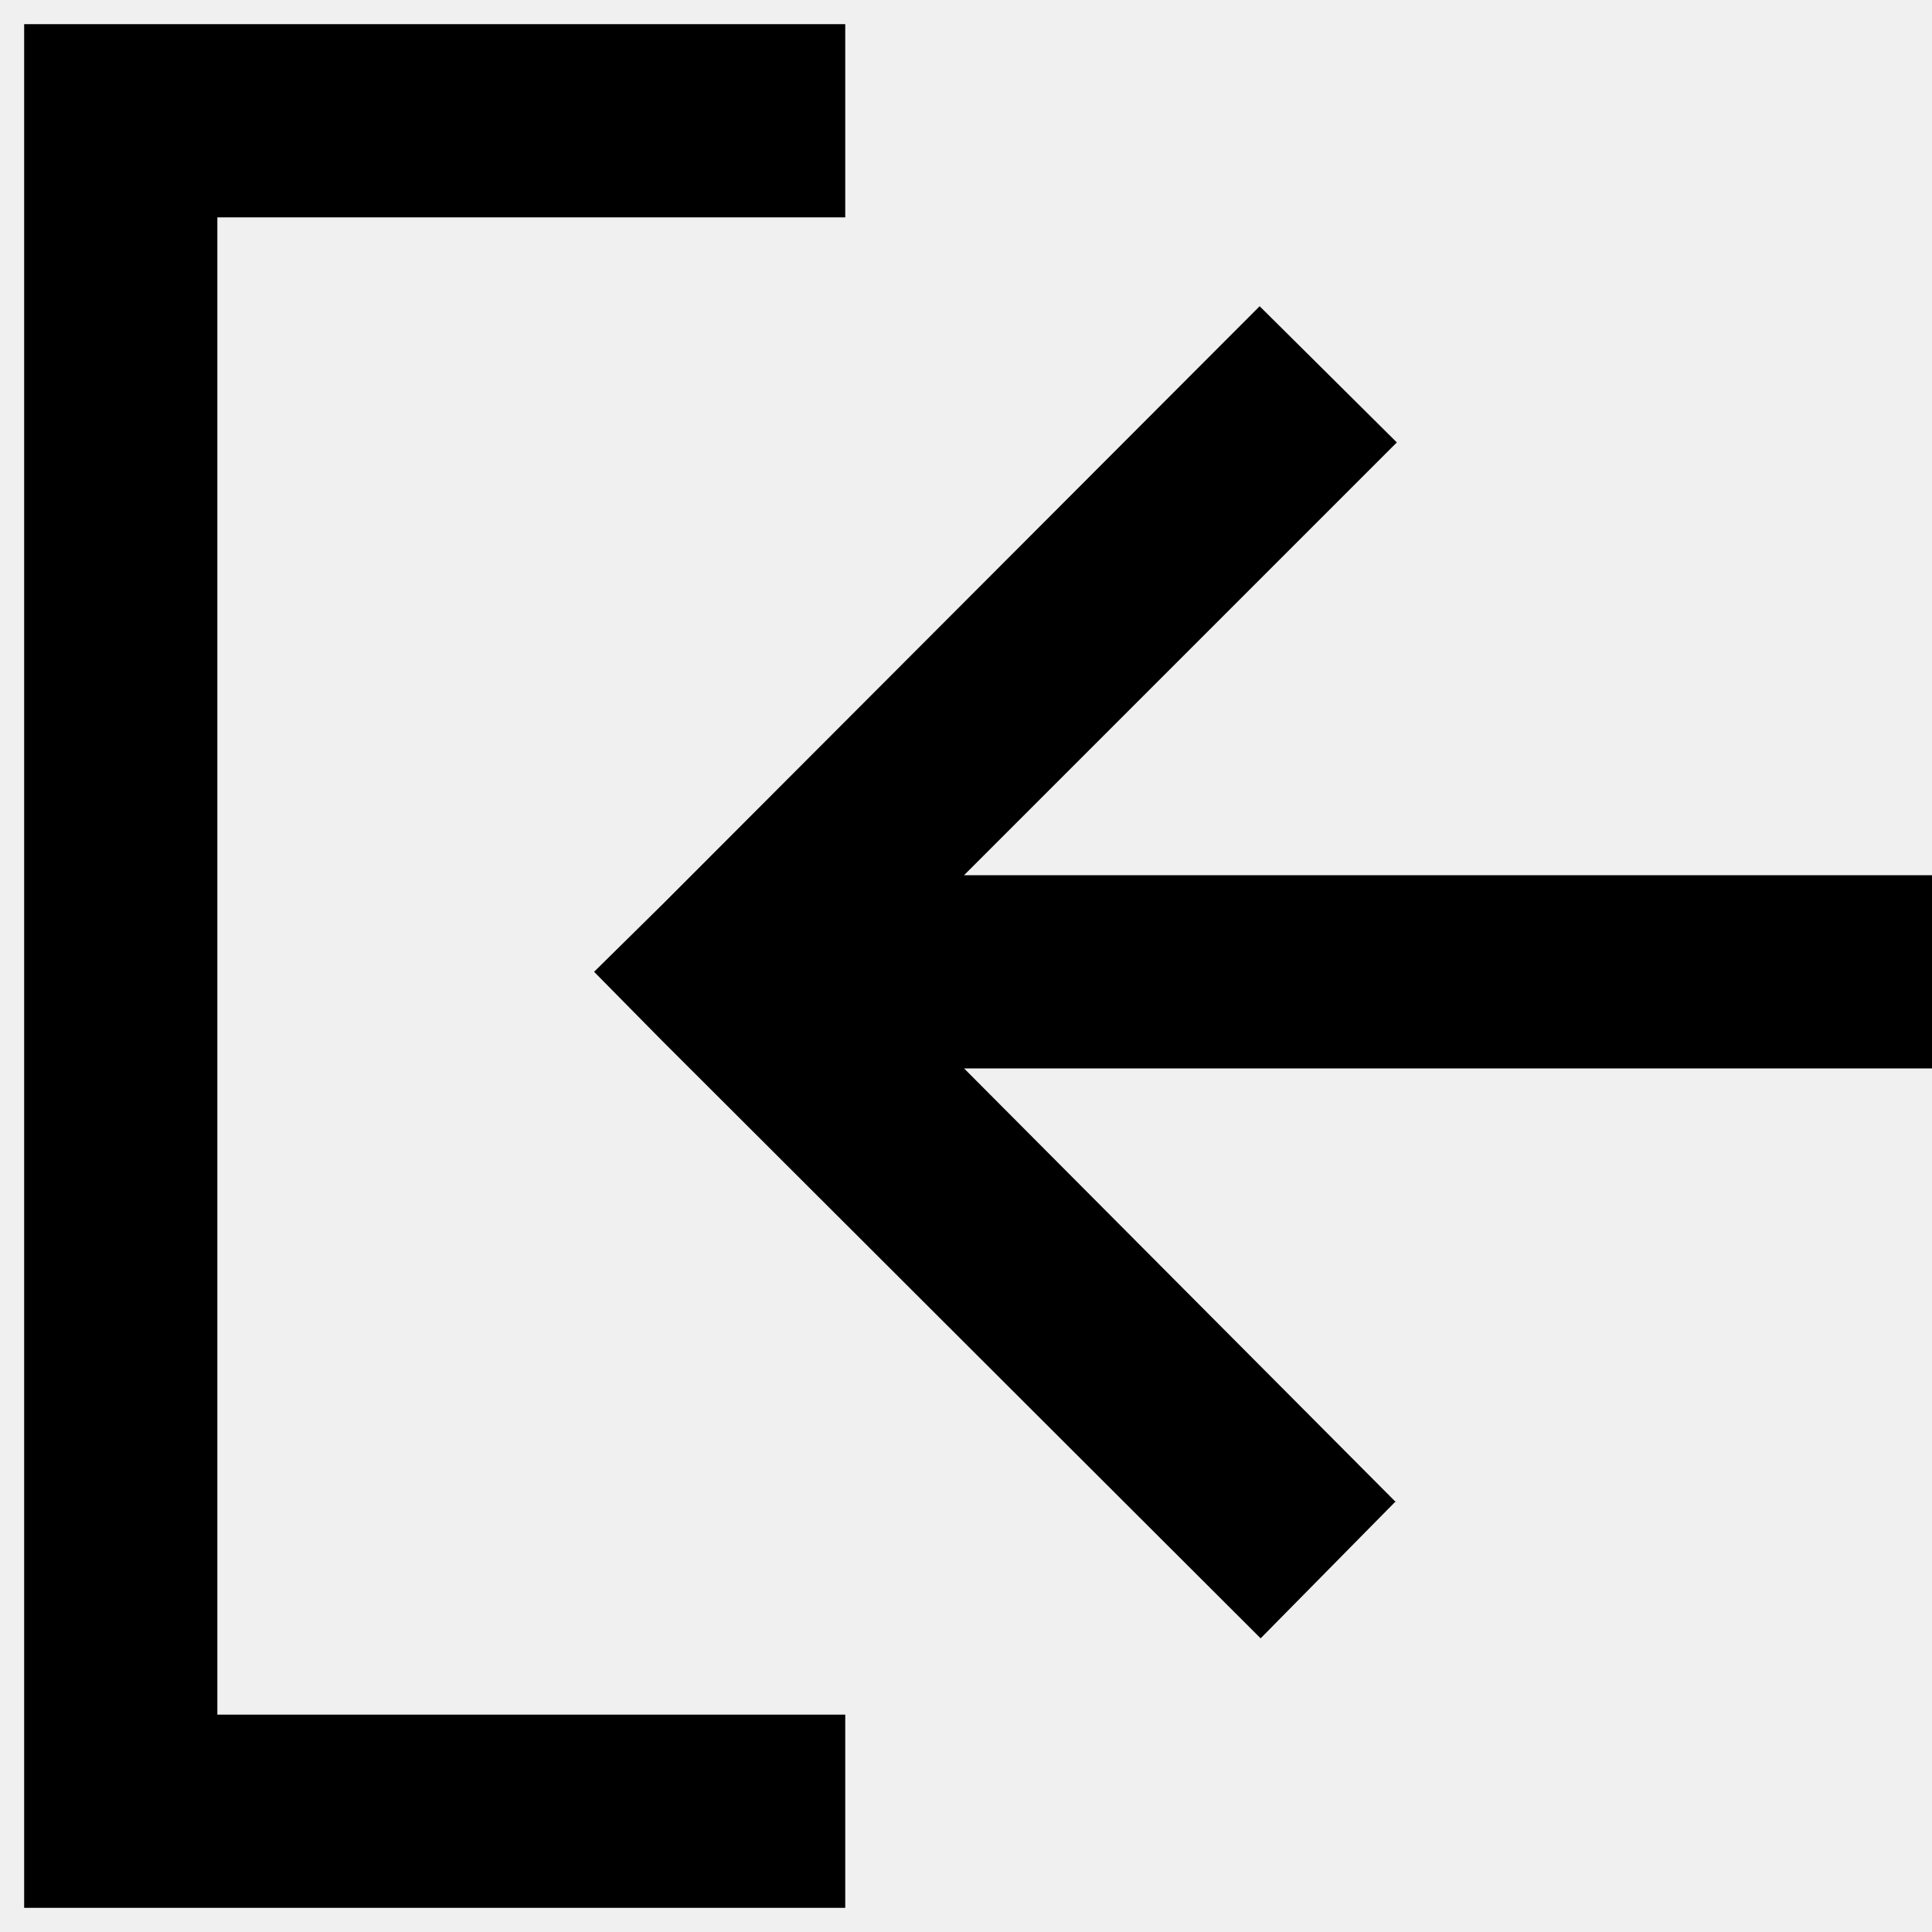
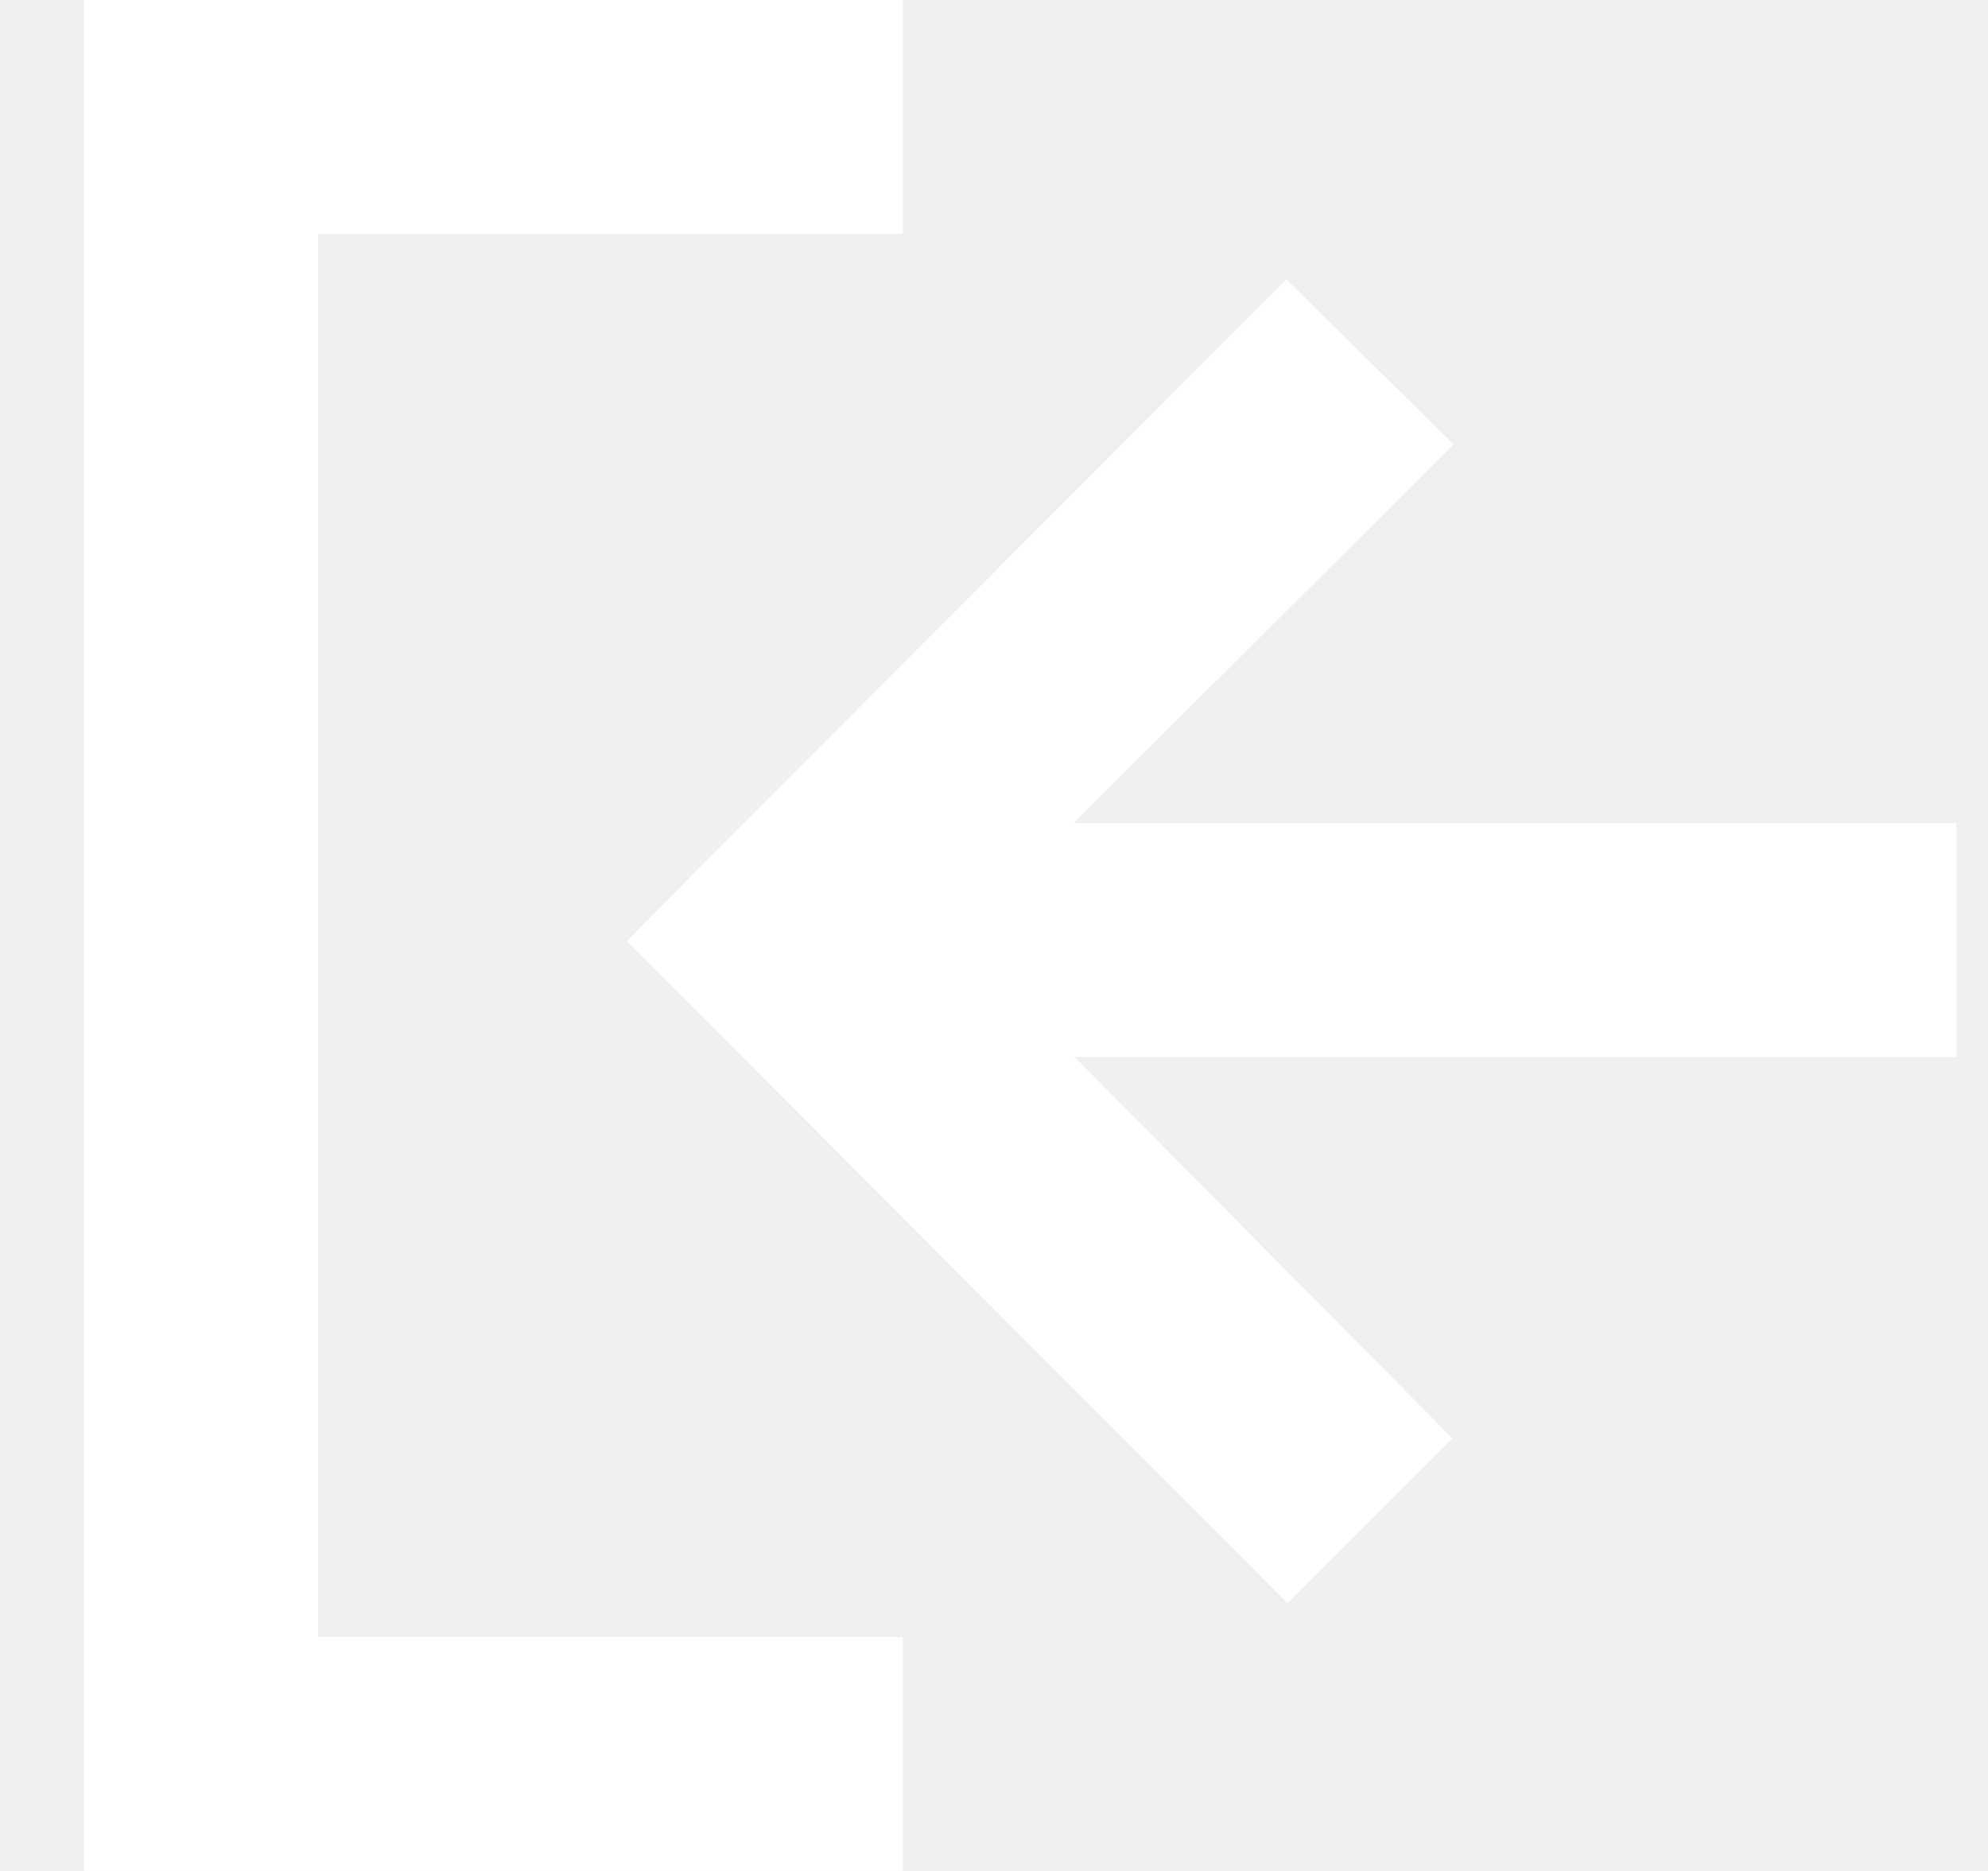
- <svg xmlns="http://www.w3.org/2000/svg" width="20" height="20" fill="none">
-   <path fill="#000" fill-rule="evenodd" d="M8.75 17.75h-6.5V2.25h6.5v-2H.25v19.5h8.5v-2Zm5.7-2.2-4.47-4.49H20v-2H9.98l4.48-4.48-1.42-1.41-6.18 6.19-.71.7.7.71 6.2 6.19 1.4-1.42Z" clip-rule="evenodd" />
+ <svg xmlns="http://www.w3.org/2000/svg" width="17" height="16" fill="none" viewBox="0 0 17 16">
+   <path fill="#fff" fill-rule="evenodd" d="M7.72 14h-5V2h5V0h-7v16h7v-2Zm4.7-1.7L9.19 9.04h7.54v-2H9.18l3.25-3.24L11 2.39 6.06 7.34l-.7.71.7.7 4.95 4.96 1.42-1.42Z" clip-rule="evenodd" />
</svg>
